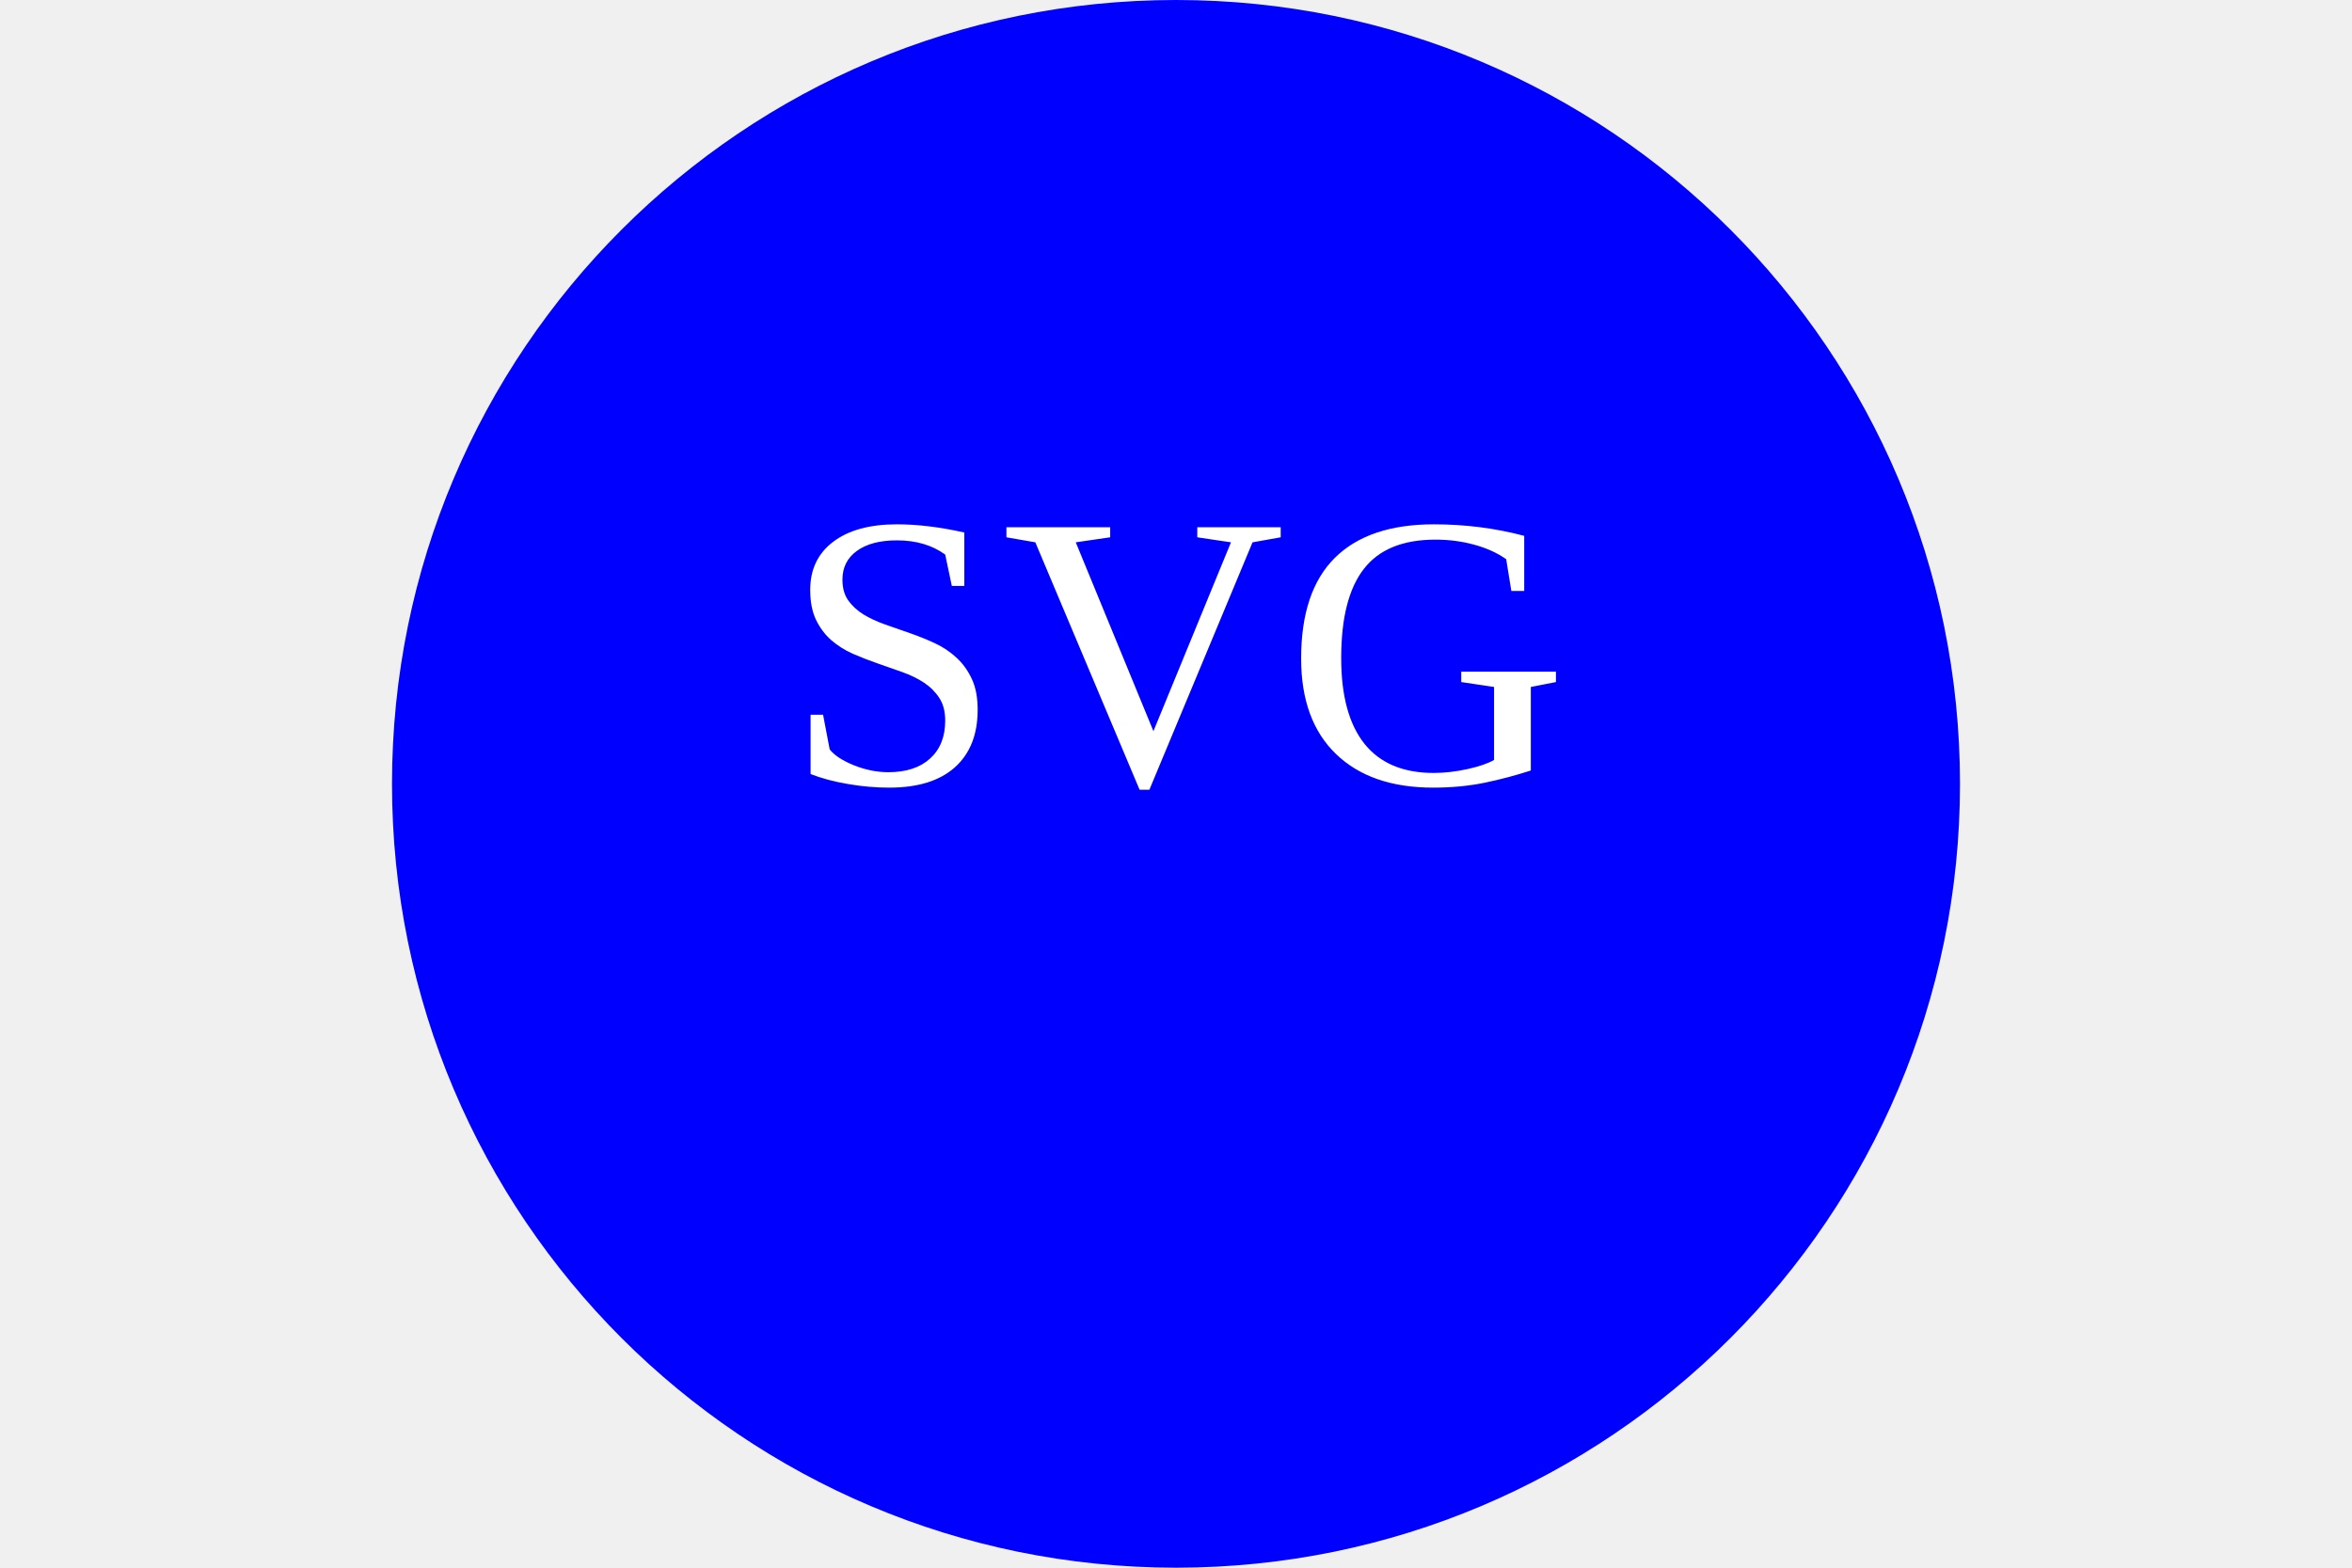
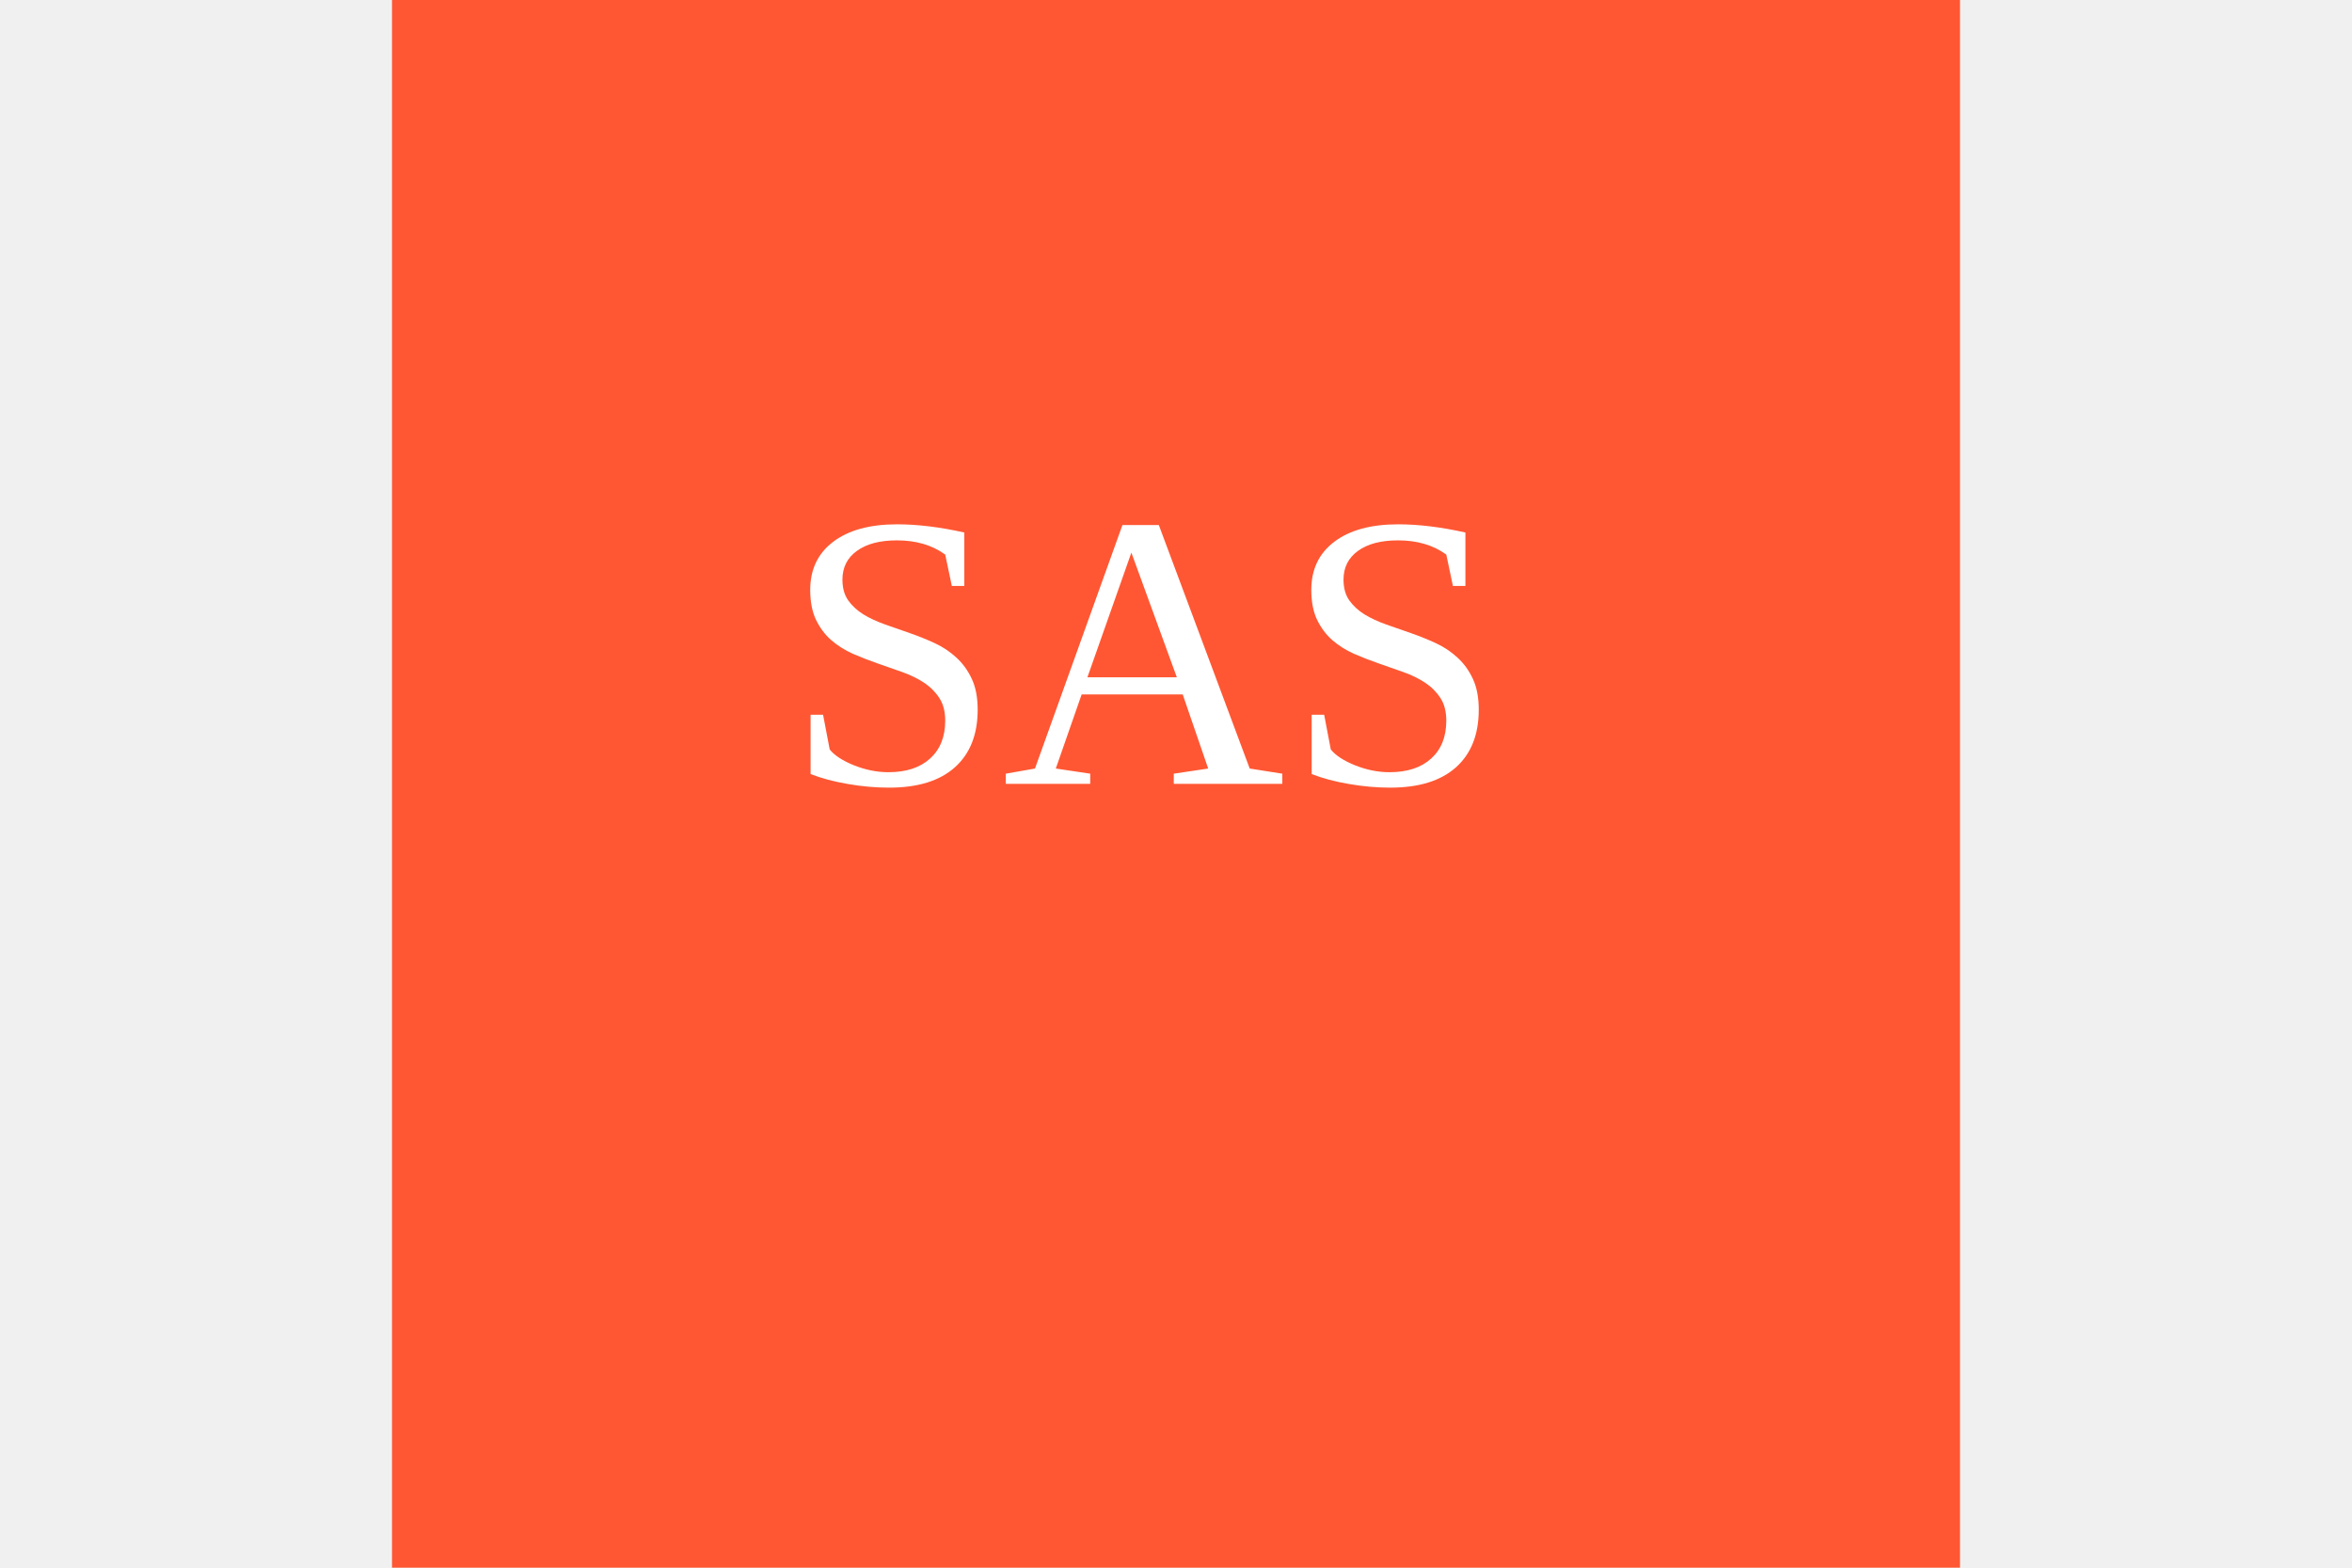
<svg xmlns="http://www.w3.org/2000/svg" version="1.1" width="300" height="200">
-   <circle cx="50%" cy="50%" r="100" height="100%" width="100%" fill="blue" />SVG<g>
-     <text x="100" y="100" font-size="50" dominantBaseline="middle" textAnchor="middle" fill="white">SVG</text>
-   </g>
+   <rect x="50" height="200" width="200" fill="#FF5733" />SAS<svg>
+     <text x="100" y="100" font-size="50" dominantBaseline="middle" textAnchor="middle" fill="#fff">SAS</text>
+   </svg>
</svg>
